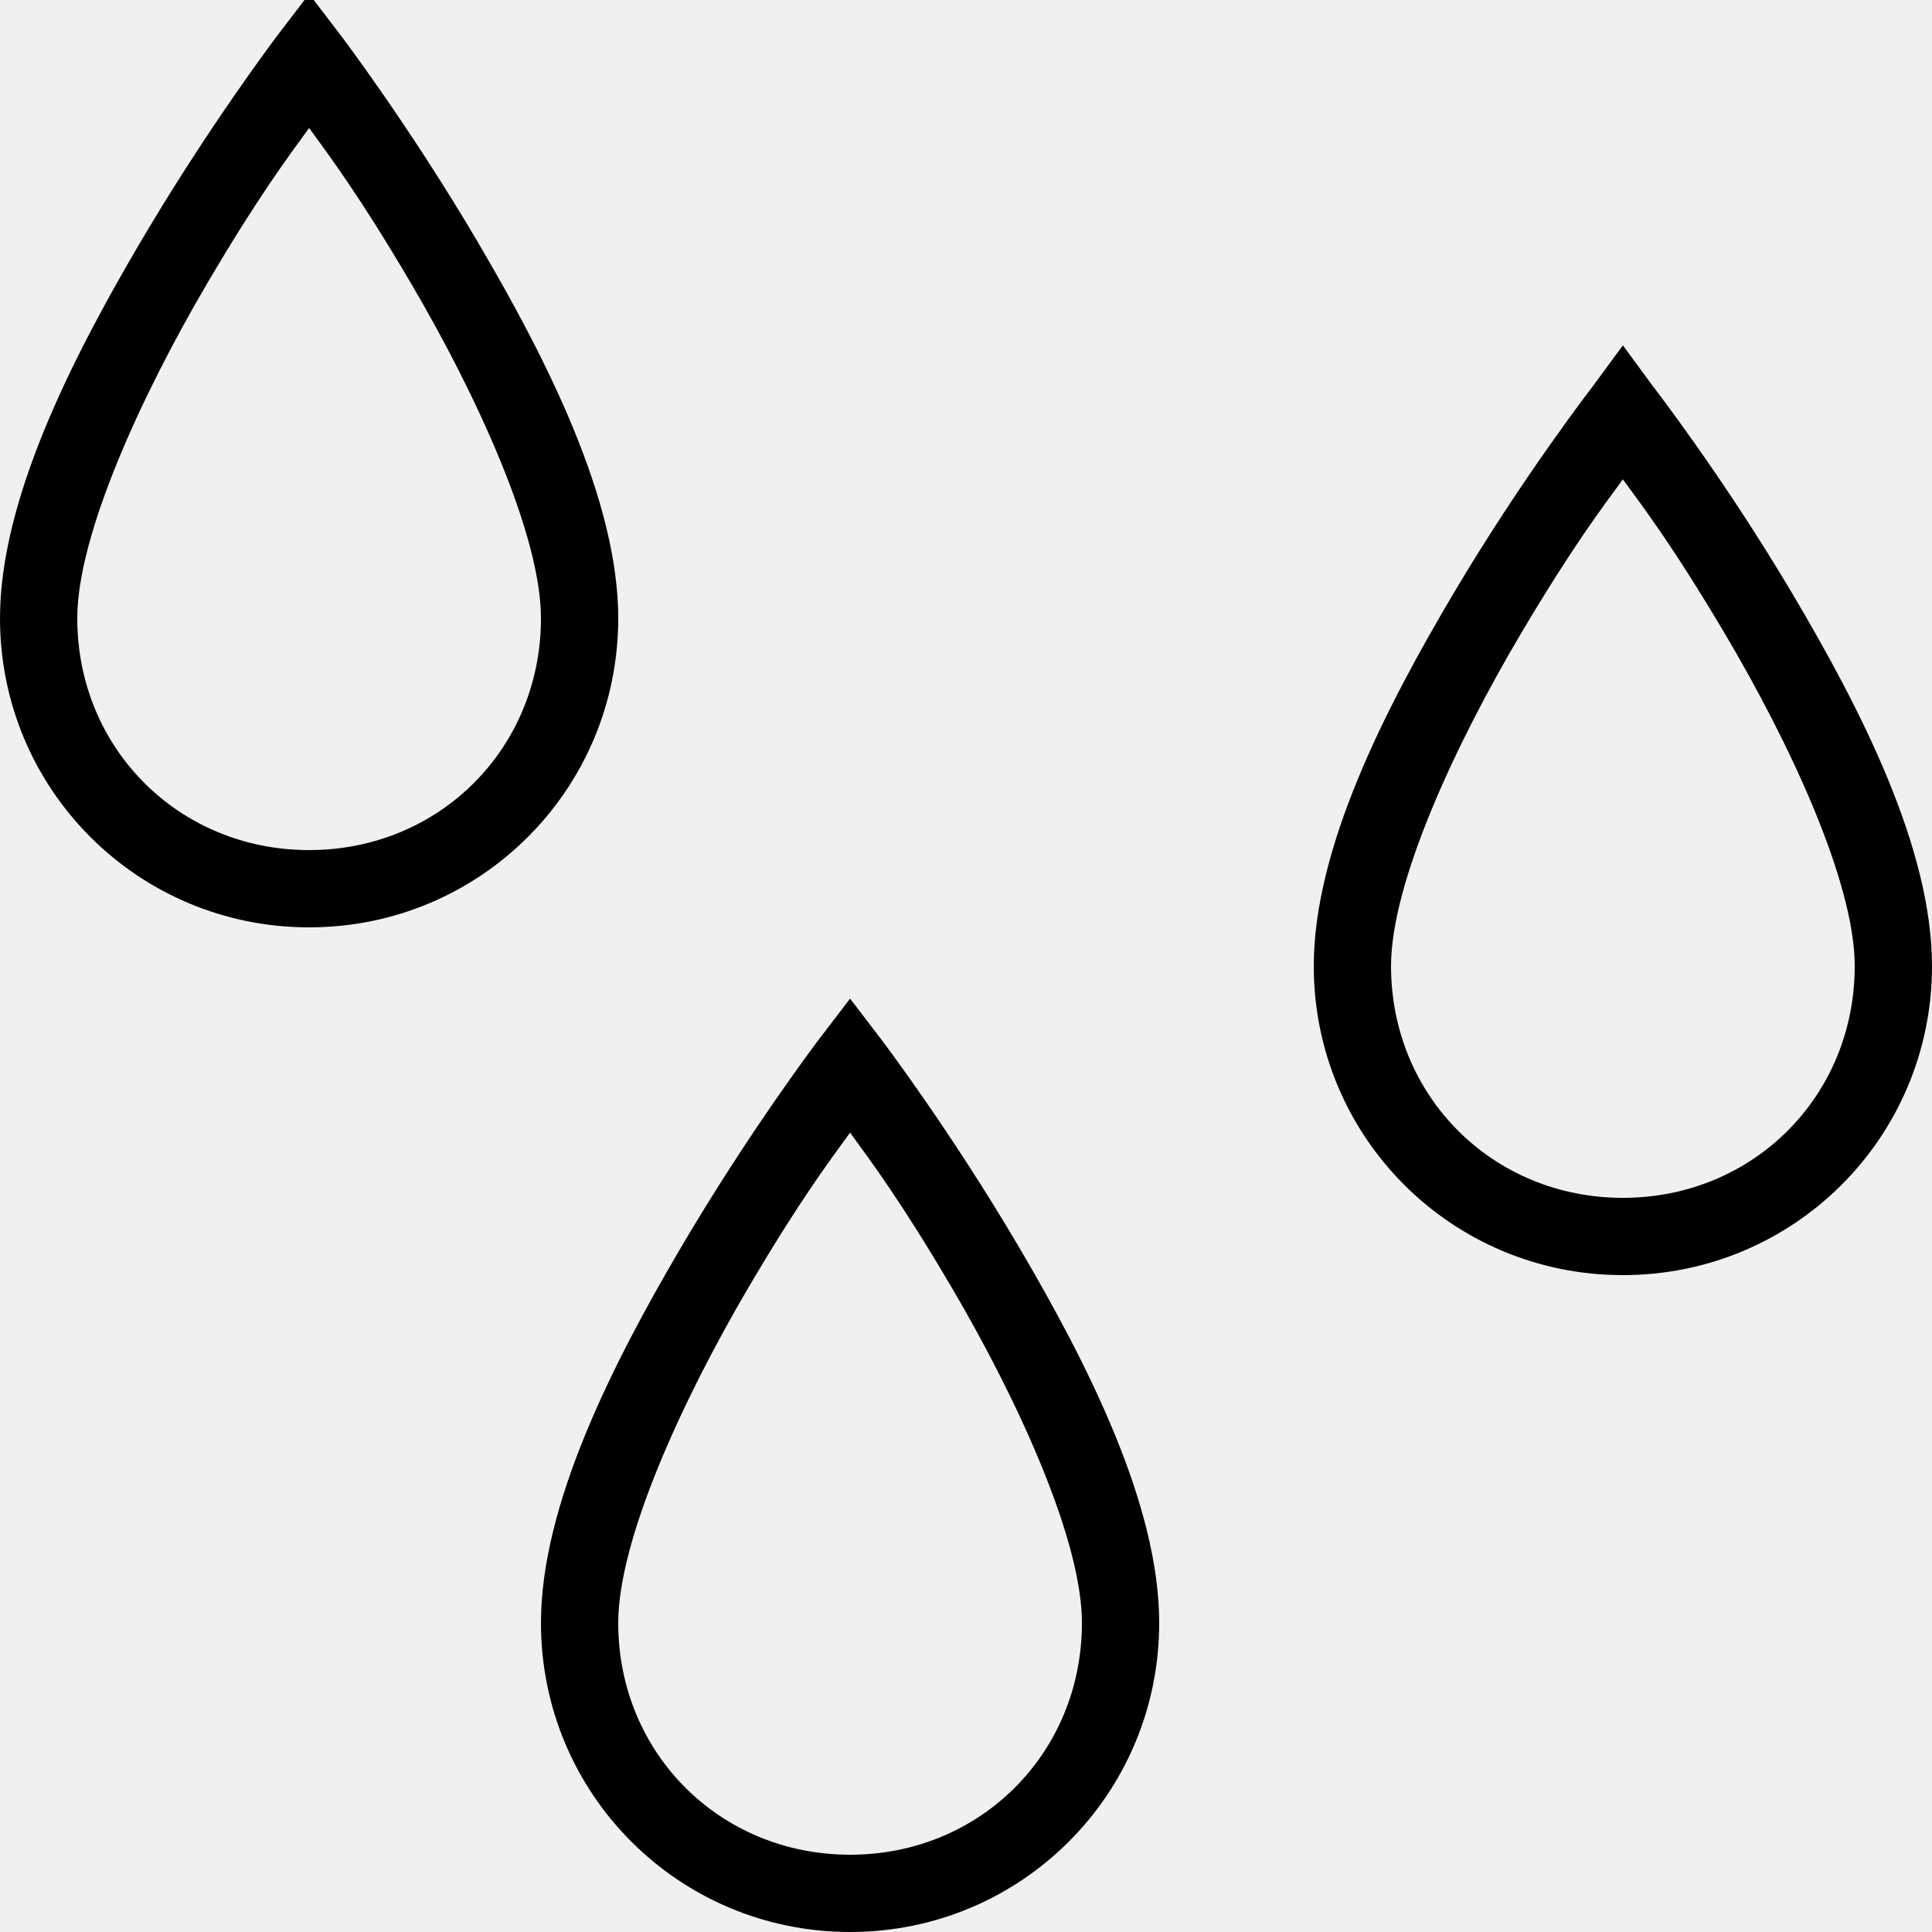
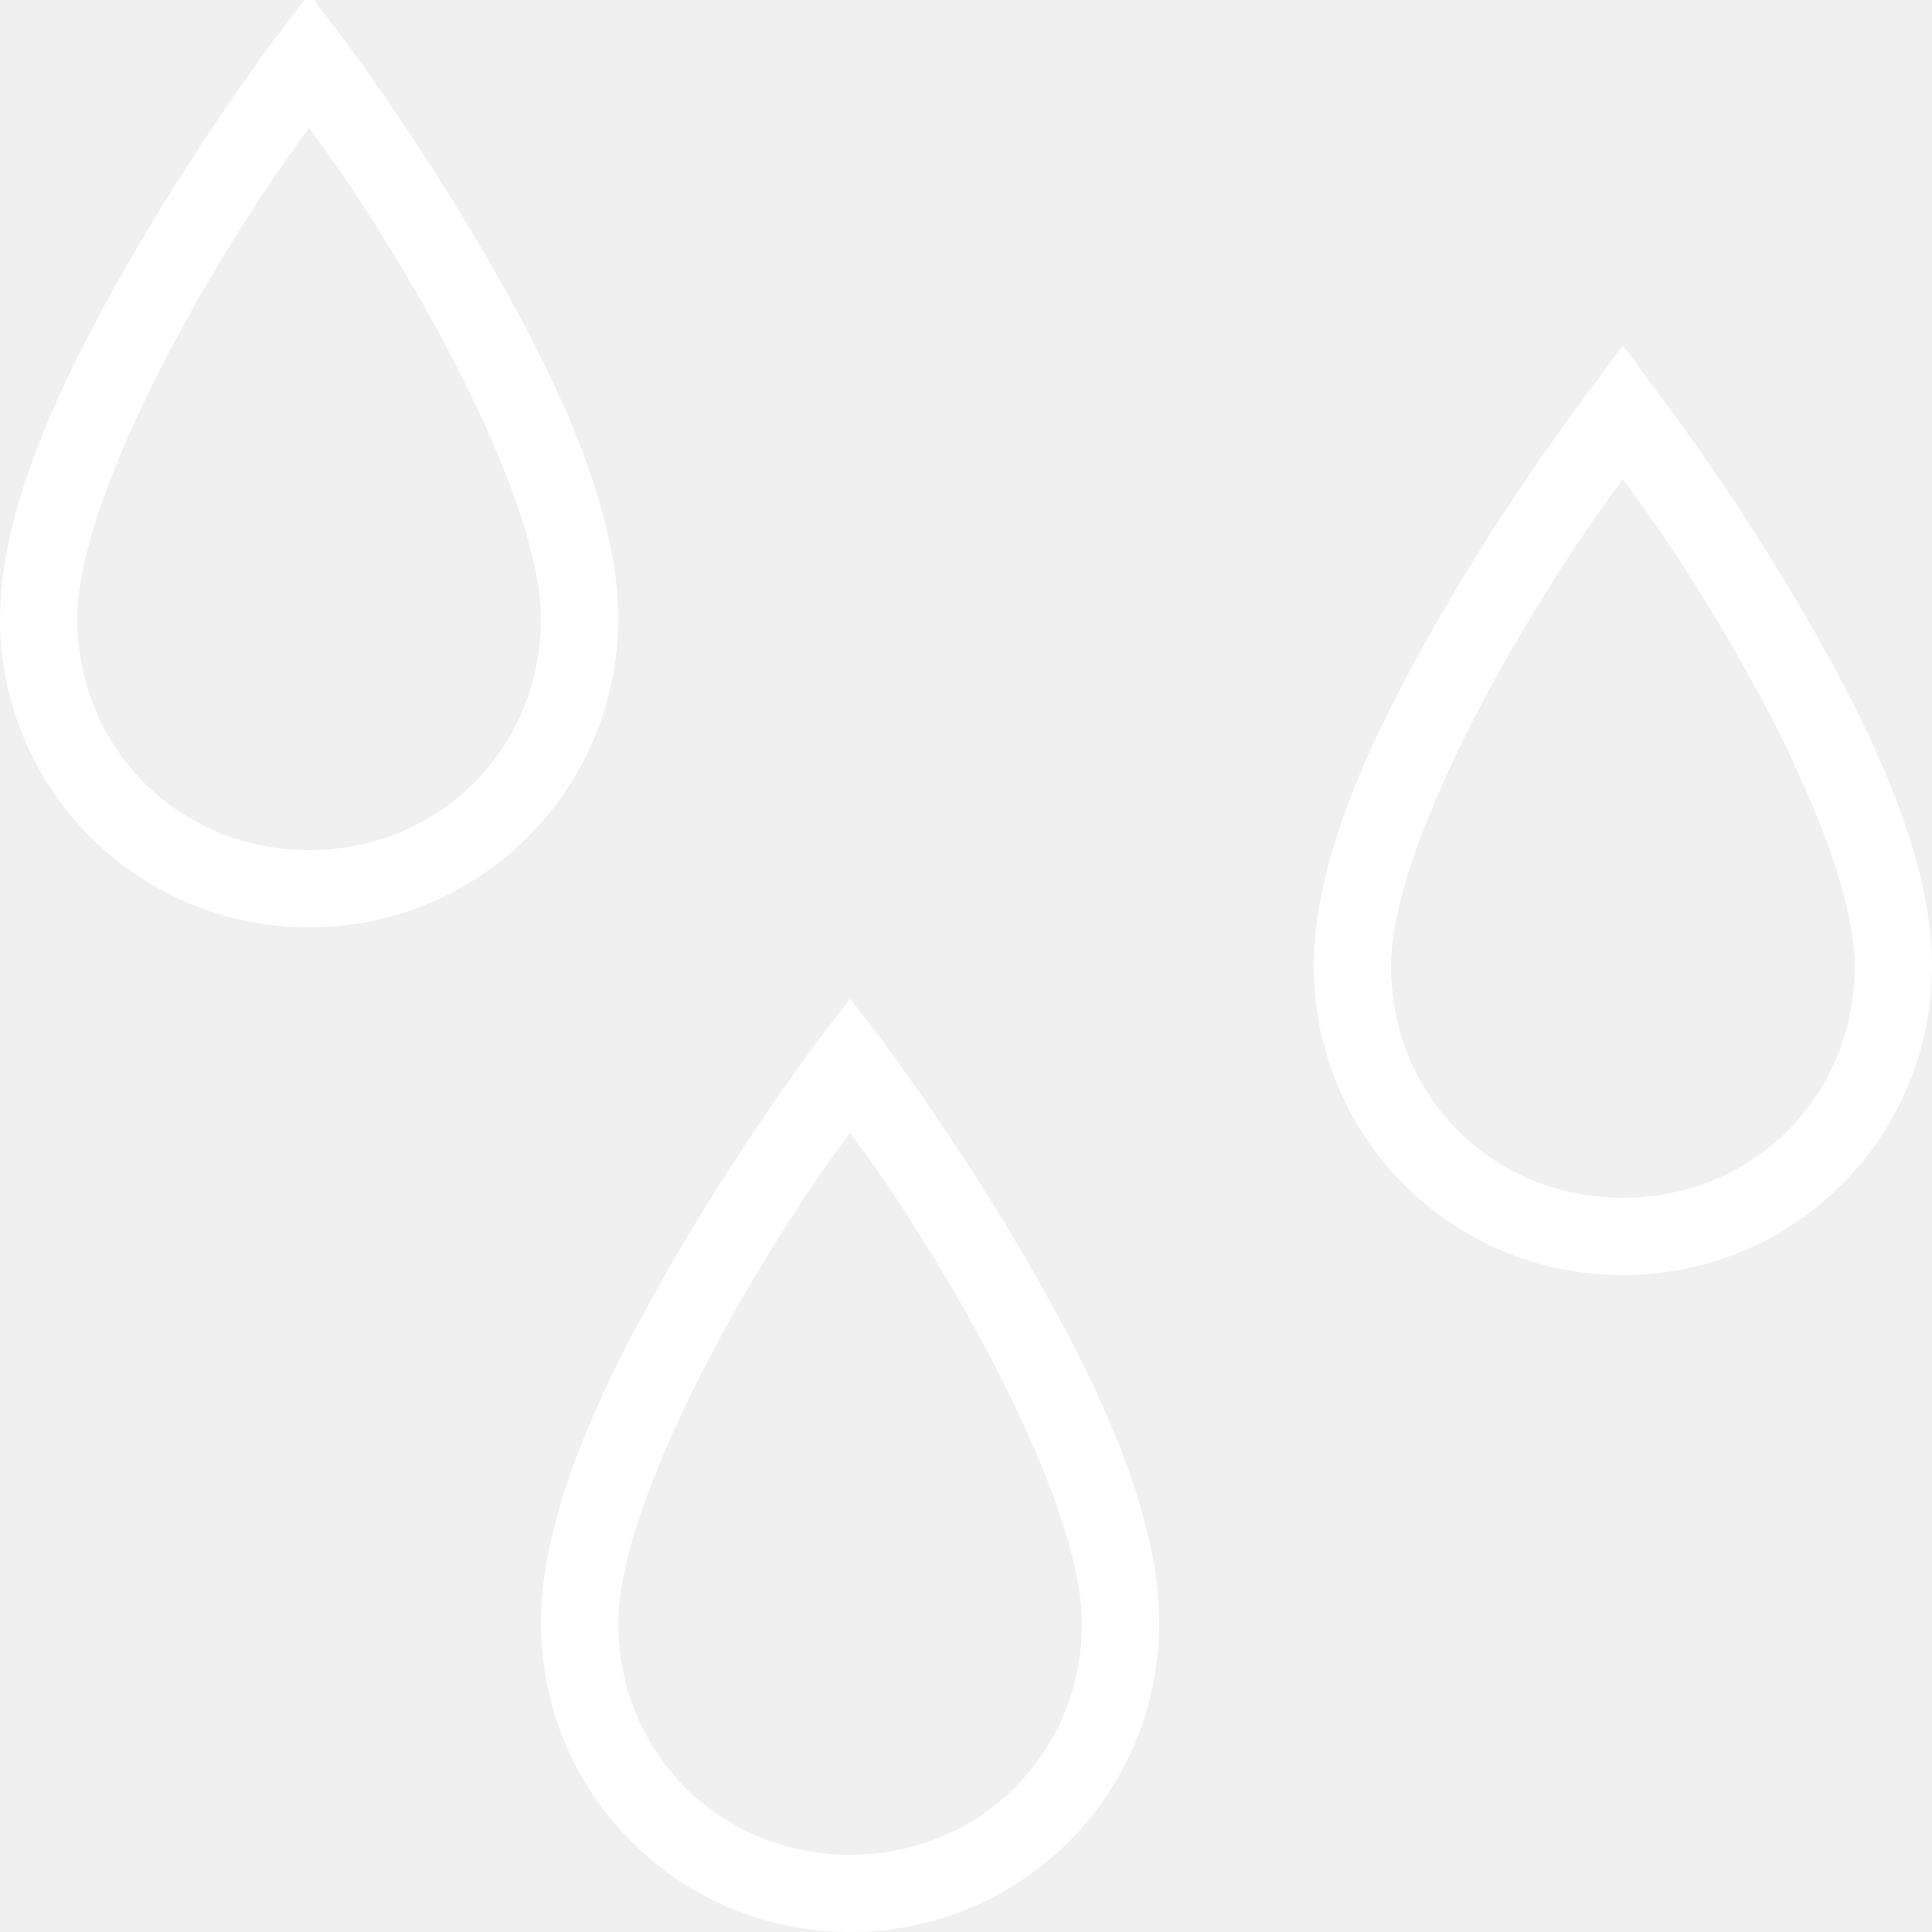
<svg xmlns="http://www.w3.org/2000/svg" viewBox="0,0,50,50" enable-background="new 0 0 50 50">
-   <path style="text-indent:0;text-align:start;line-height:normal;text-transform:none;block-progression:tb;-inkscape-font-specification:Bitstream Vera Sans" d="M 8 -0.156 L 7.188 0.906 C 7.188 0.906 5.407 3.251 3.625 6.281 C 1.843 9.311 0 12.951 0 16 C 0 20.43 3.57 24 8 24 C 12.43 24 16 20.43 16 16 C 16 12.951 14.157 9.311 12.375 6.281 C 10.593 3.251 8.812 0.906 8.812 0.906 L 8 -0.156 z M 8 3.312 C 8.545 4.063 9.31 5.077 10.625 7.312 C 12.343 10.233 14 13.849 14 16 C 14 19.37 11.37 22 8 22 C 4.63 22 2 19.37 2 16 C 2 13.849 3.657 10.233 5.375 7.312 C 6.69 5.077 7.455 4.063 8 3.312 z M 42 8.938 L 41.219 10 C 41.219 10 39.408 12.338 37.625 15.344 C 35.842 18.349 34 21.951 34 25 C 34 29.43 37.57 33 42 33 C 46.43 33 50 29.43 50 25 C 50 21.951 48.158 18.349 46.375 15.344 C 44.592 12.338 42.781 10 42.781 10 L 42 8.938 z M 42 12.406 C 42.539 13.141 43.303 14.146 44.625 16.375 C 46.342 19.27 48 22.849 48 25 C 48 28.37 45.37 31 42 31 C 38.63 31 36 28.37 36 25 C 36 22.849 37.658 19.27 39.375 16.375 C 40.697 14.146 41.461 13.141 42 12.406 z M 22 25.844 L 21.188 26.906 C 21.188 26.906 19.407 29.251 17.625 32.281 C 15.843 35.311 14 38.951 14 42 C 14 46.43 17.57 50 22 50 C 26.43 50 30 46.43 30 42 C 30 38.951 28.157 35.311 26.375 32.281 C 24.593 29.251 22.812 26.906 22.812 26.906 L 22 25.844 z M 22 29.312 C 22.545 30.063 23.31 31.077 24.625 33.312 C 26.343 36.233 28 39.849 28 42 C 28 45.37 25.37 48 22 48 C 18.63 48 16 45.37 16 42 C 16 39.849 17.657 36.233 19.375 33.312 C 20.69 31.077 21.455 30.063 22 29.312 z" color="#000" overflow="visible" enable-background="accumulate" font-family="Bitstream Vera Sans" />
+   <path style="fill:white;text-indent:0;text-align:start;line-height:normal;text-transform:none;block-progression:tb;-inkscape-font-specification:Bitstream Vera Sans" d="M 8 -0.156 L 7.188 0.906 C 7.188 0.906 5.407 3.251 3.625 6.281 C 1.843 9.311 0 12.951 0 16 C 0 20.43 3.57 24 8 24 C 12.43 24 16 20.43 16 16 C 16 12.951 14.157 9.311 12.375 6.281 C 10.593 3.251 8.812 0.906 8.812 0.906 L 8 -0.156 z M 8 3.312 C 8.545 4.063 9.31 5.077 10.625 7.312 C 12.343 10.233 14 13.849 14 16 C 14 19.37 11.37 22 8 22 C 4.63 22 2 19.37 2 16 C 2 13.849 3.657 10.233 5.375 7.312 C 6.69 5.077 7.455 4.063 8 3.312 z M 42 8.938 L 41.219 10 C 41.219 10 39.408 12.338 37.625 15.344 C 35.842 18.349 34 21.951 34 25 C 34 29.43 37.57 33 42 33 C 46.43 33 50 29.43 50 25 C 50 21.951 48.158 18.349 46.375 15.344 C 44.592 12.338 42.781 10 42.781 10 L 42 8.938 z M 42 12.406 C 42.539 13.141 43.303 14.146 44.625 16.375 C 46.342 19.27 48 22.849 48 25 C 48 28.37 45.37 31 42 31 C 38.63 31 36 28.37 36 25 C 36 22.849 37.658 19.27 39.375 16.375 C 40.697 14.146 41.461 13.141 42 12.406 z M 22 25.844 L 21.188 26.906 C 21.188 26.906 19.407 29.251 17.625 32.281 C 15.843 35.311 14 38.951 14 42 C 14 46.43 17.57 50 22 50 C 26.43 50 30 46.43 30 42 C 30 38.951 28.157 35.311 26.375 32.281 C 24.593 29.251 22.812 26.906 22.812 26.906 L 22 25.844 z M 22 29.312 C 22.545 30.063 23.31 31.077 24.625 33.312 C 26.343 36.233 28 39.849 28 42 C 28 45.37 25.37 48 22 48 C 18.63 48 16 45.37 16 42 C 16 39.849 17.657 36.233 19.375 33.312 C 20.69 31.077 21.455 30.063 22 29.312 z" color="#000" overflow="visible" enable-background="accumulate" font-family="Bitstream Vera Sans" />
</svg>
